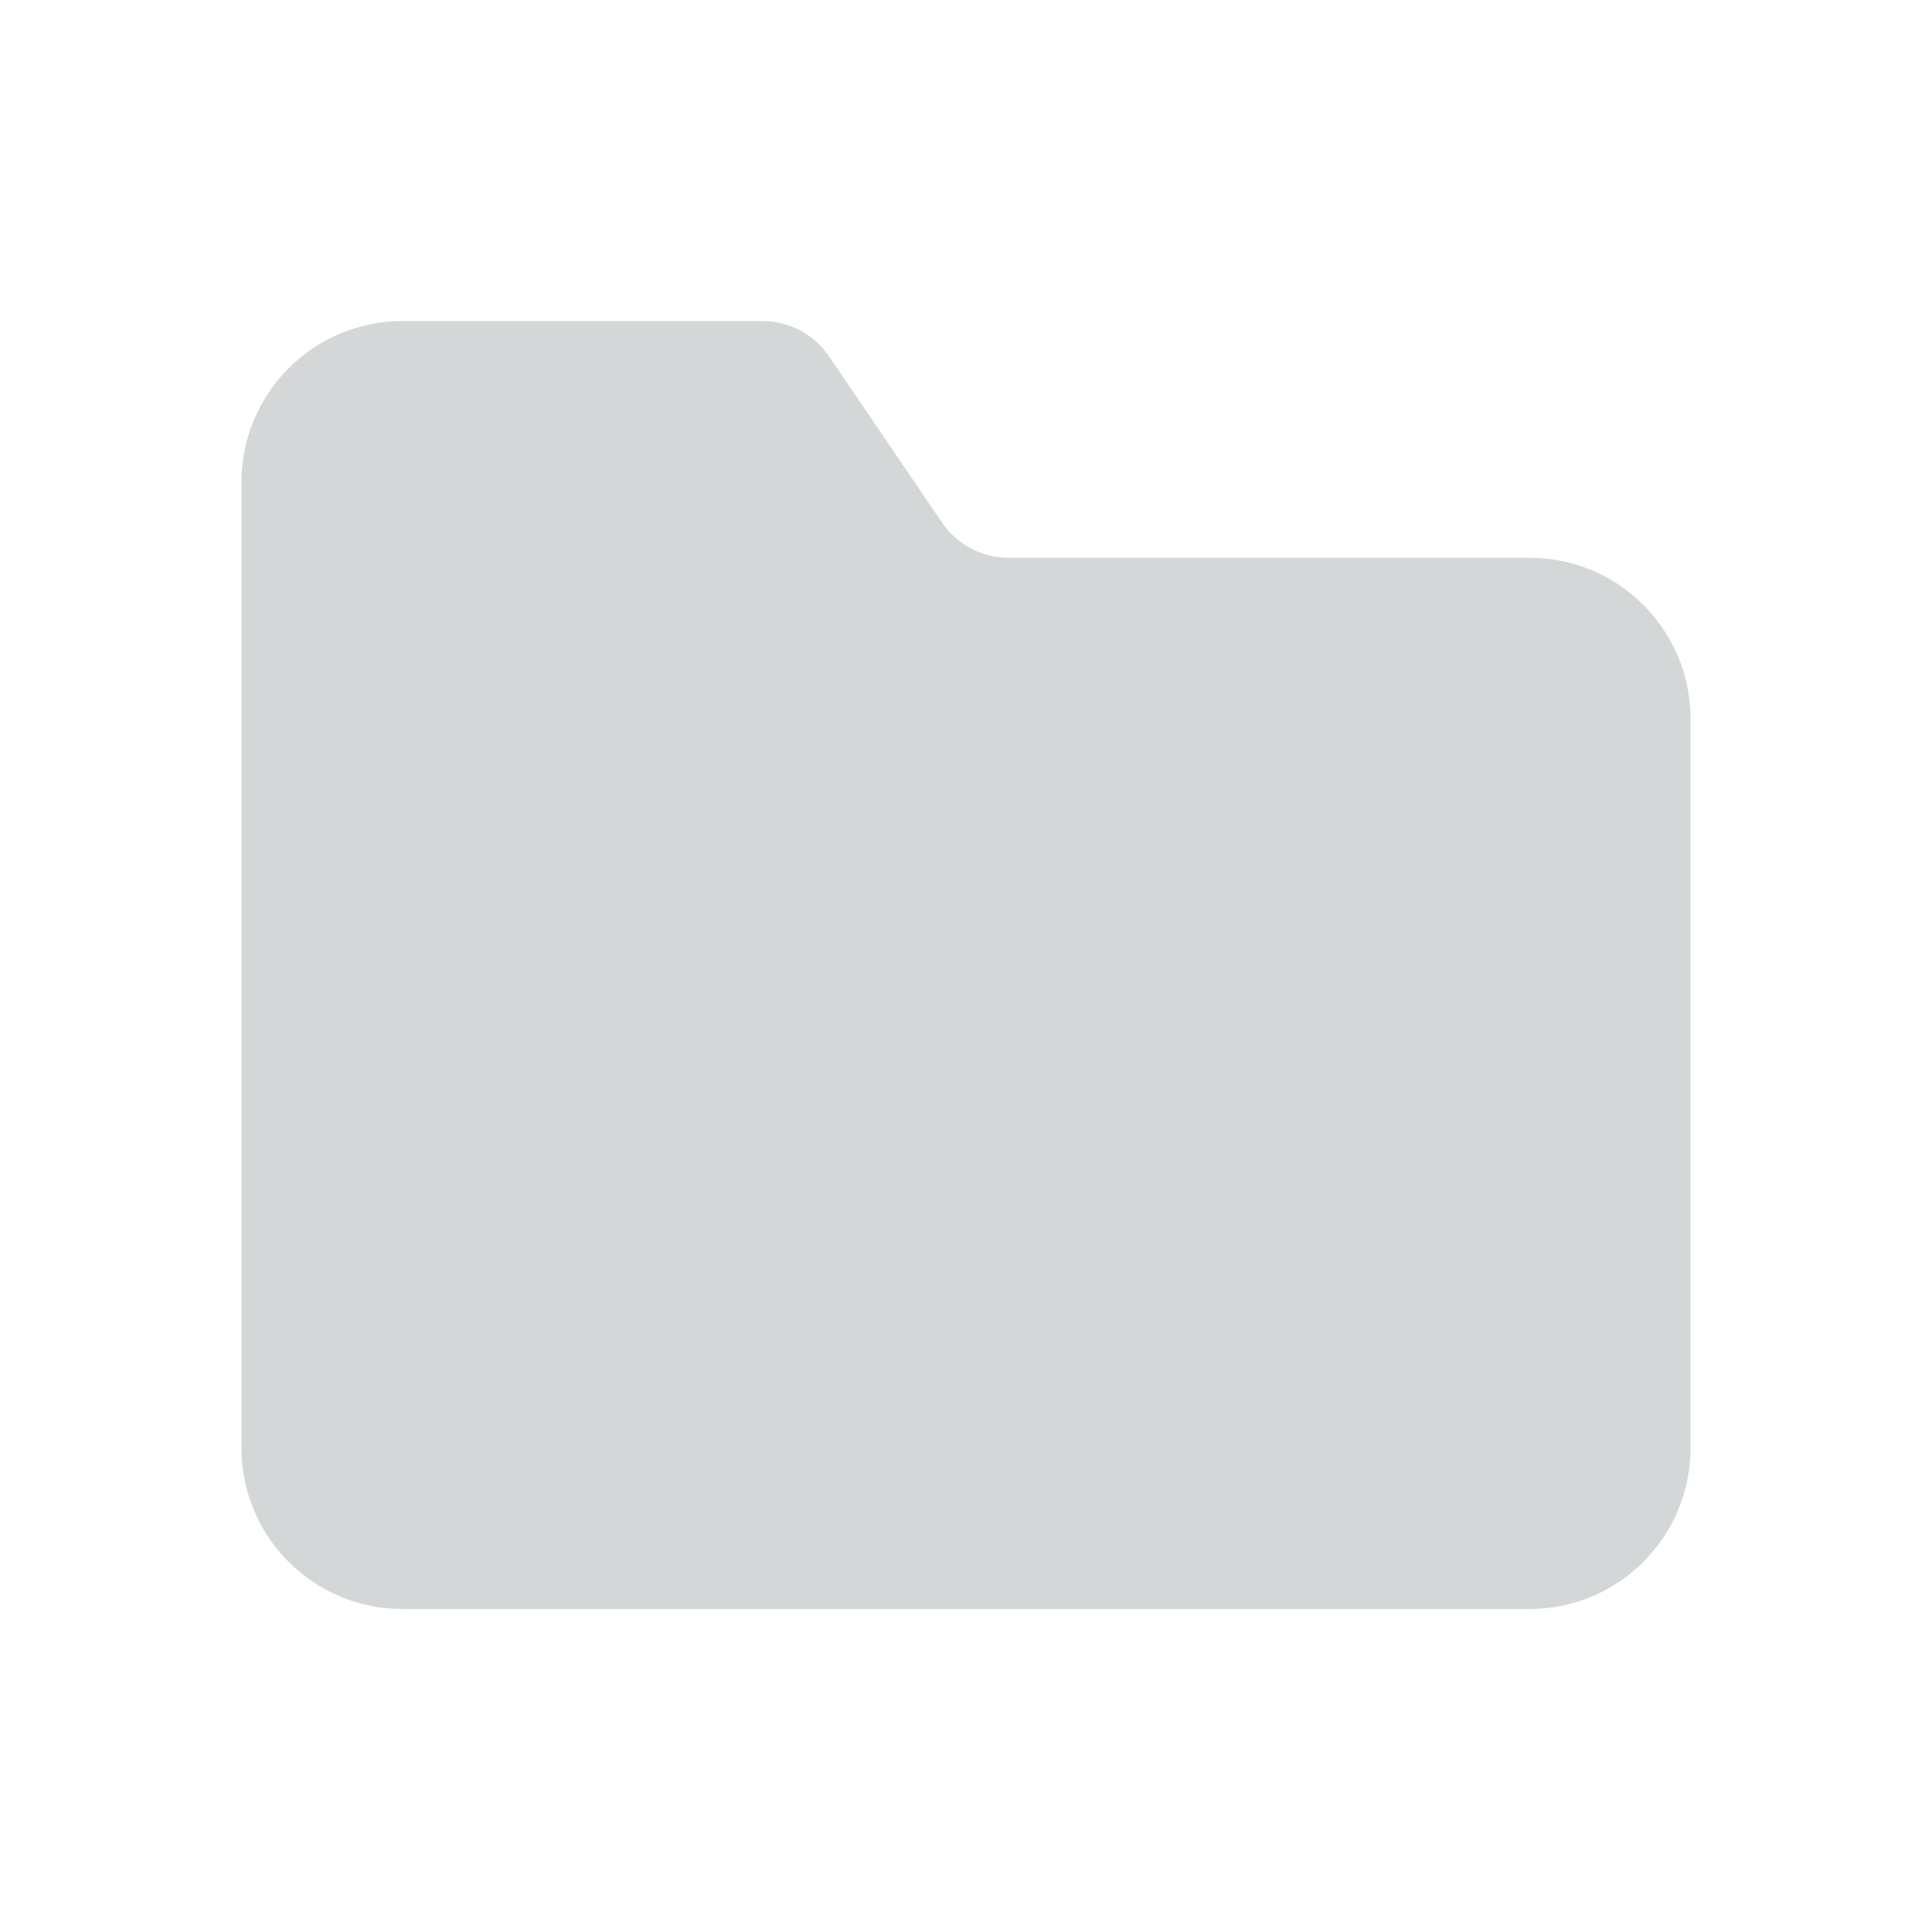
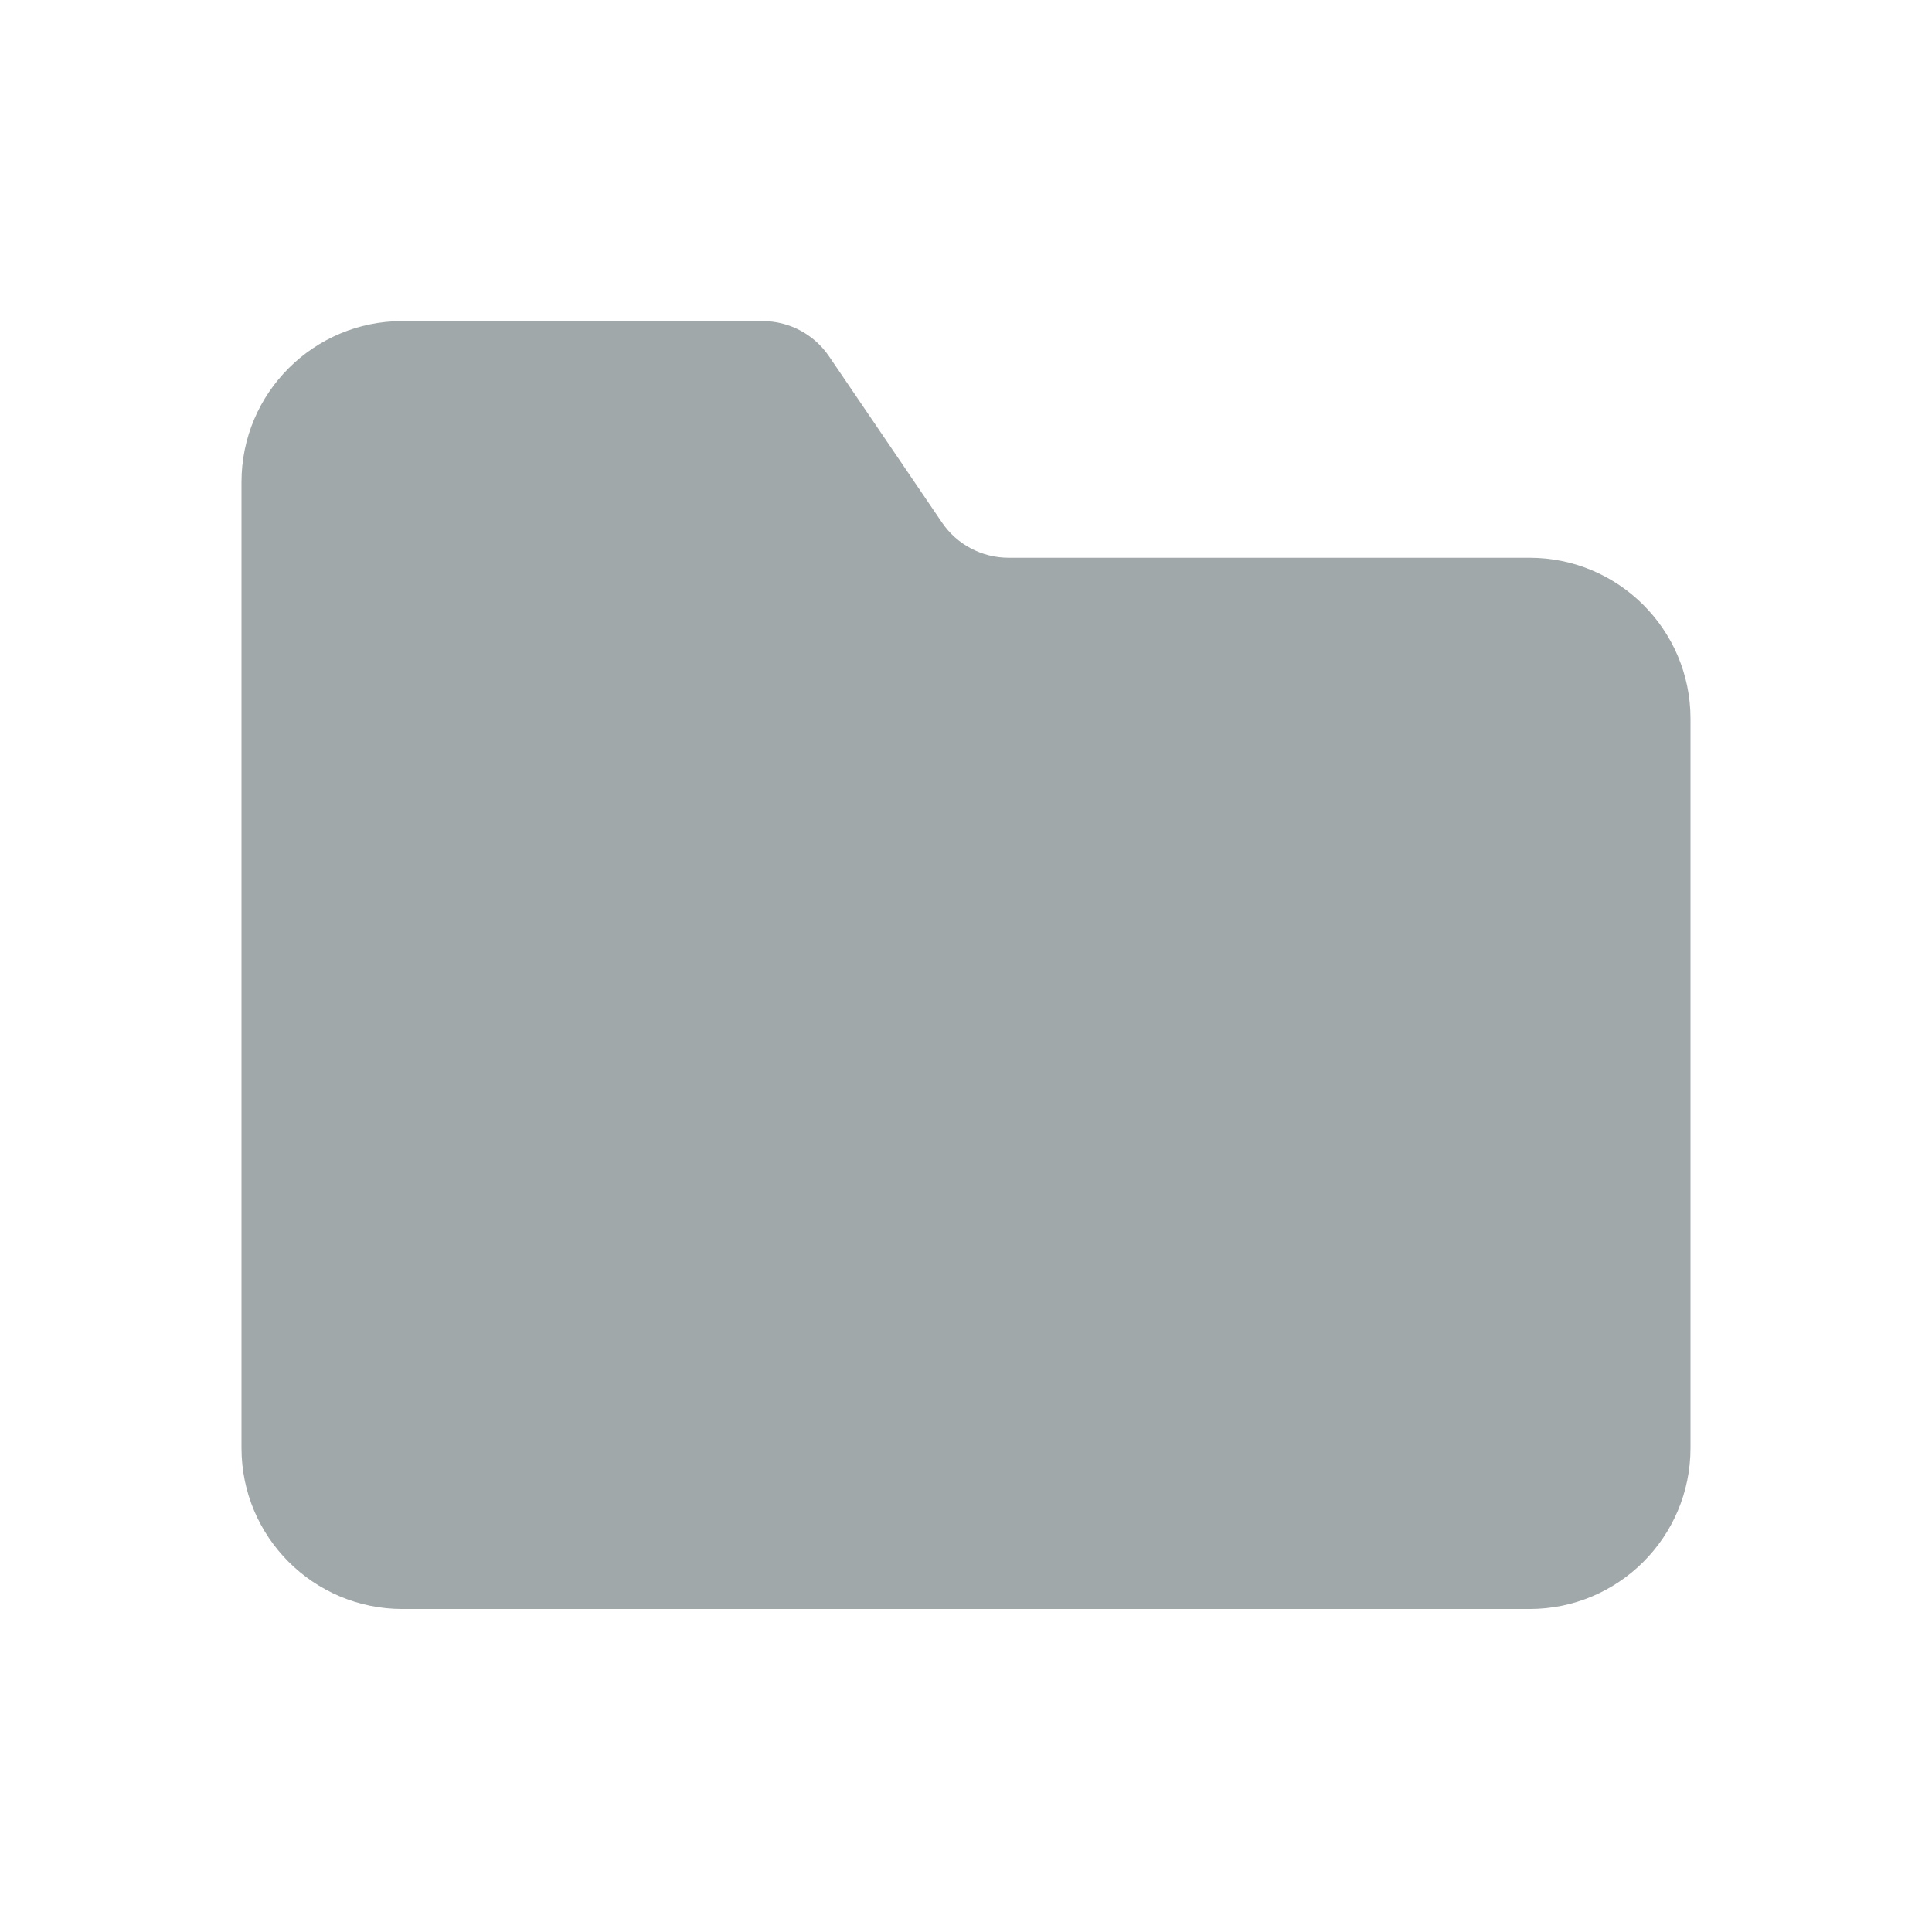
<svg xmlns="http://www.w3.org/2000/svg" width="16" height="16" viewBox="0 0 16 16" fill="none">
-   <path fill-rule="evenodd" clip-rule="evenodd" d="M12.667 4.619H8.353C8.132 4.619 7.925 4.51 7.801 4.327L6.865 2.95C6.741 2.768 6.535 2.659 6.314 2.659H3.333C2.597 2.659 2 3.256 2 3.992V11.992C2 12.729 2.597 13.325 3.333 13.325H12.667C13.403 13.325 14 12.729 14 11.992V5.952C14 5.216 13.403 4.619 12.667 4.619Z" fill="#D3D7D8" />
+   <path fill-rule="evenodd" clip-rule="evenodd" d="M12.667 4.619H8.353C8.132 4.619 7.925 4.51 7.801 4.327L6.865 2.95C6.741 2.768 6.535 2.659 6.314 2.659H3.333C2.597 2.659 2 3.256 2 3.992V11.992C2 12.729 2.597 13.325 3.333 13.325H12.667C13.403 13.325 14 12.729 14 11.992V5.952C14 5.216 13.403 4.619 12.667 4.619Z" fill="#A1A8A9" />
</svg>
